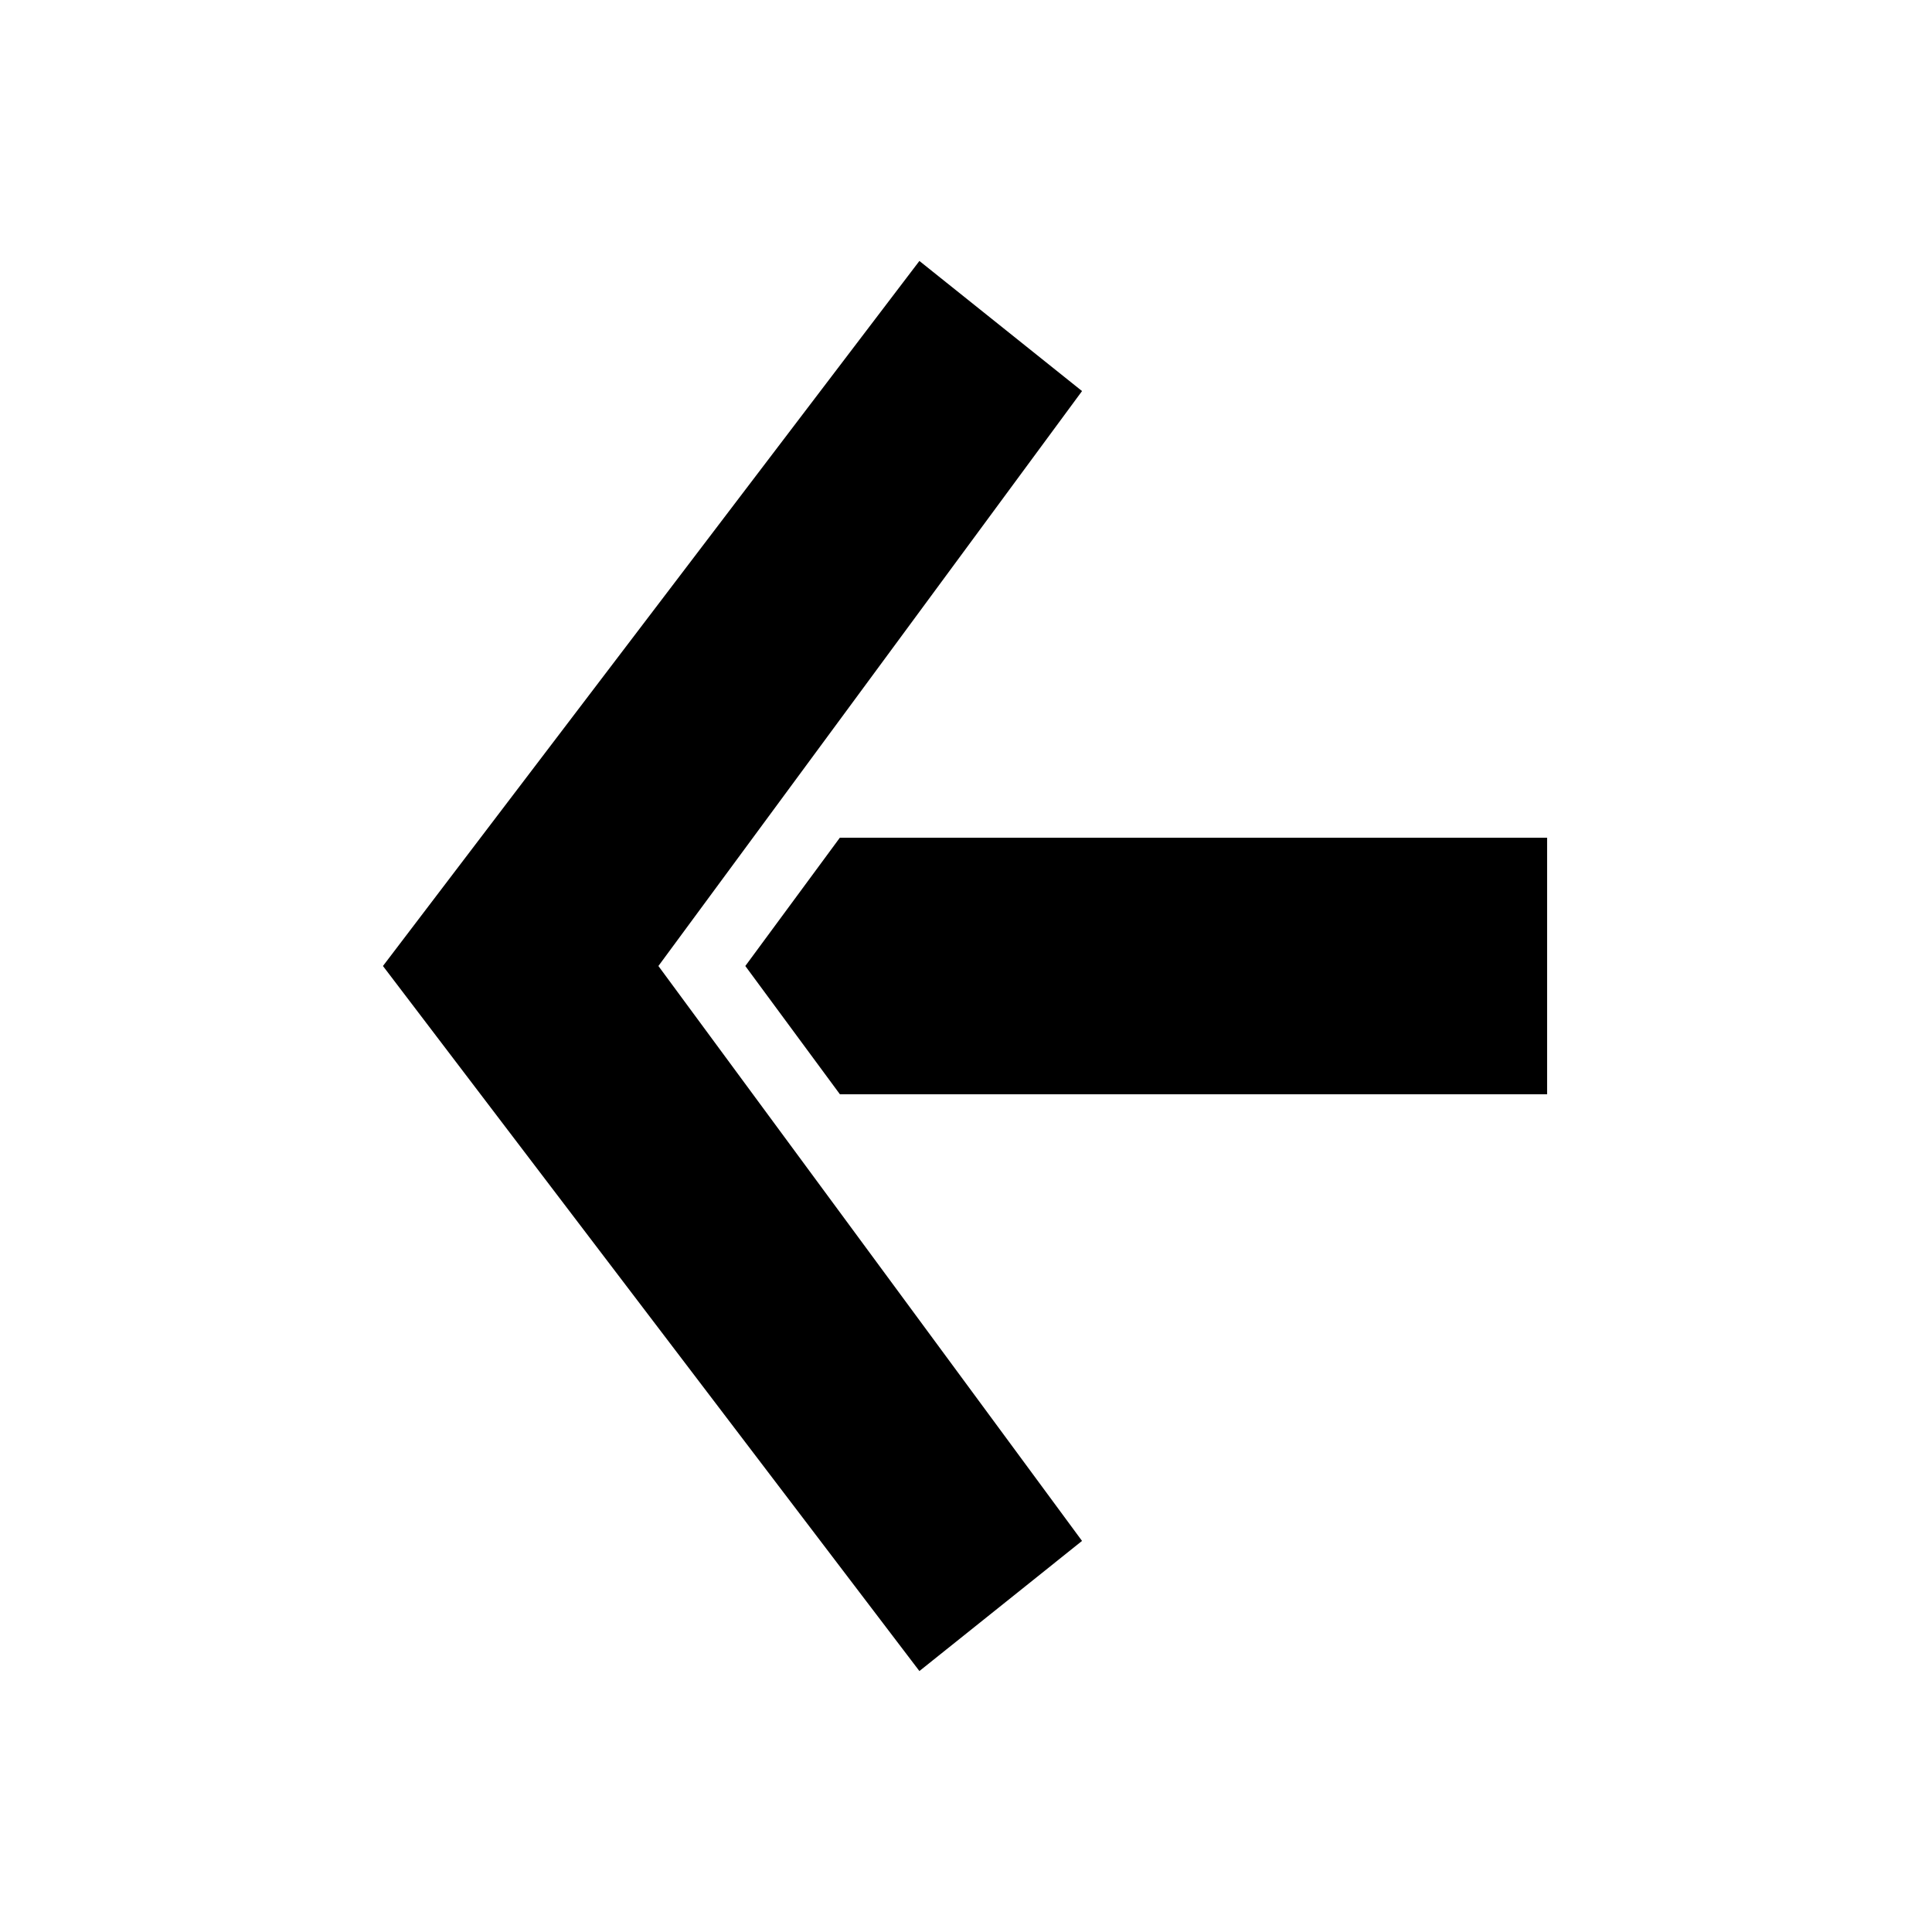
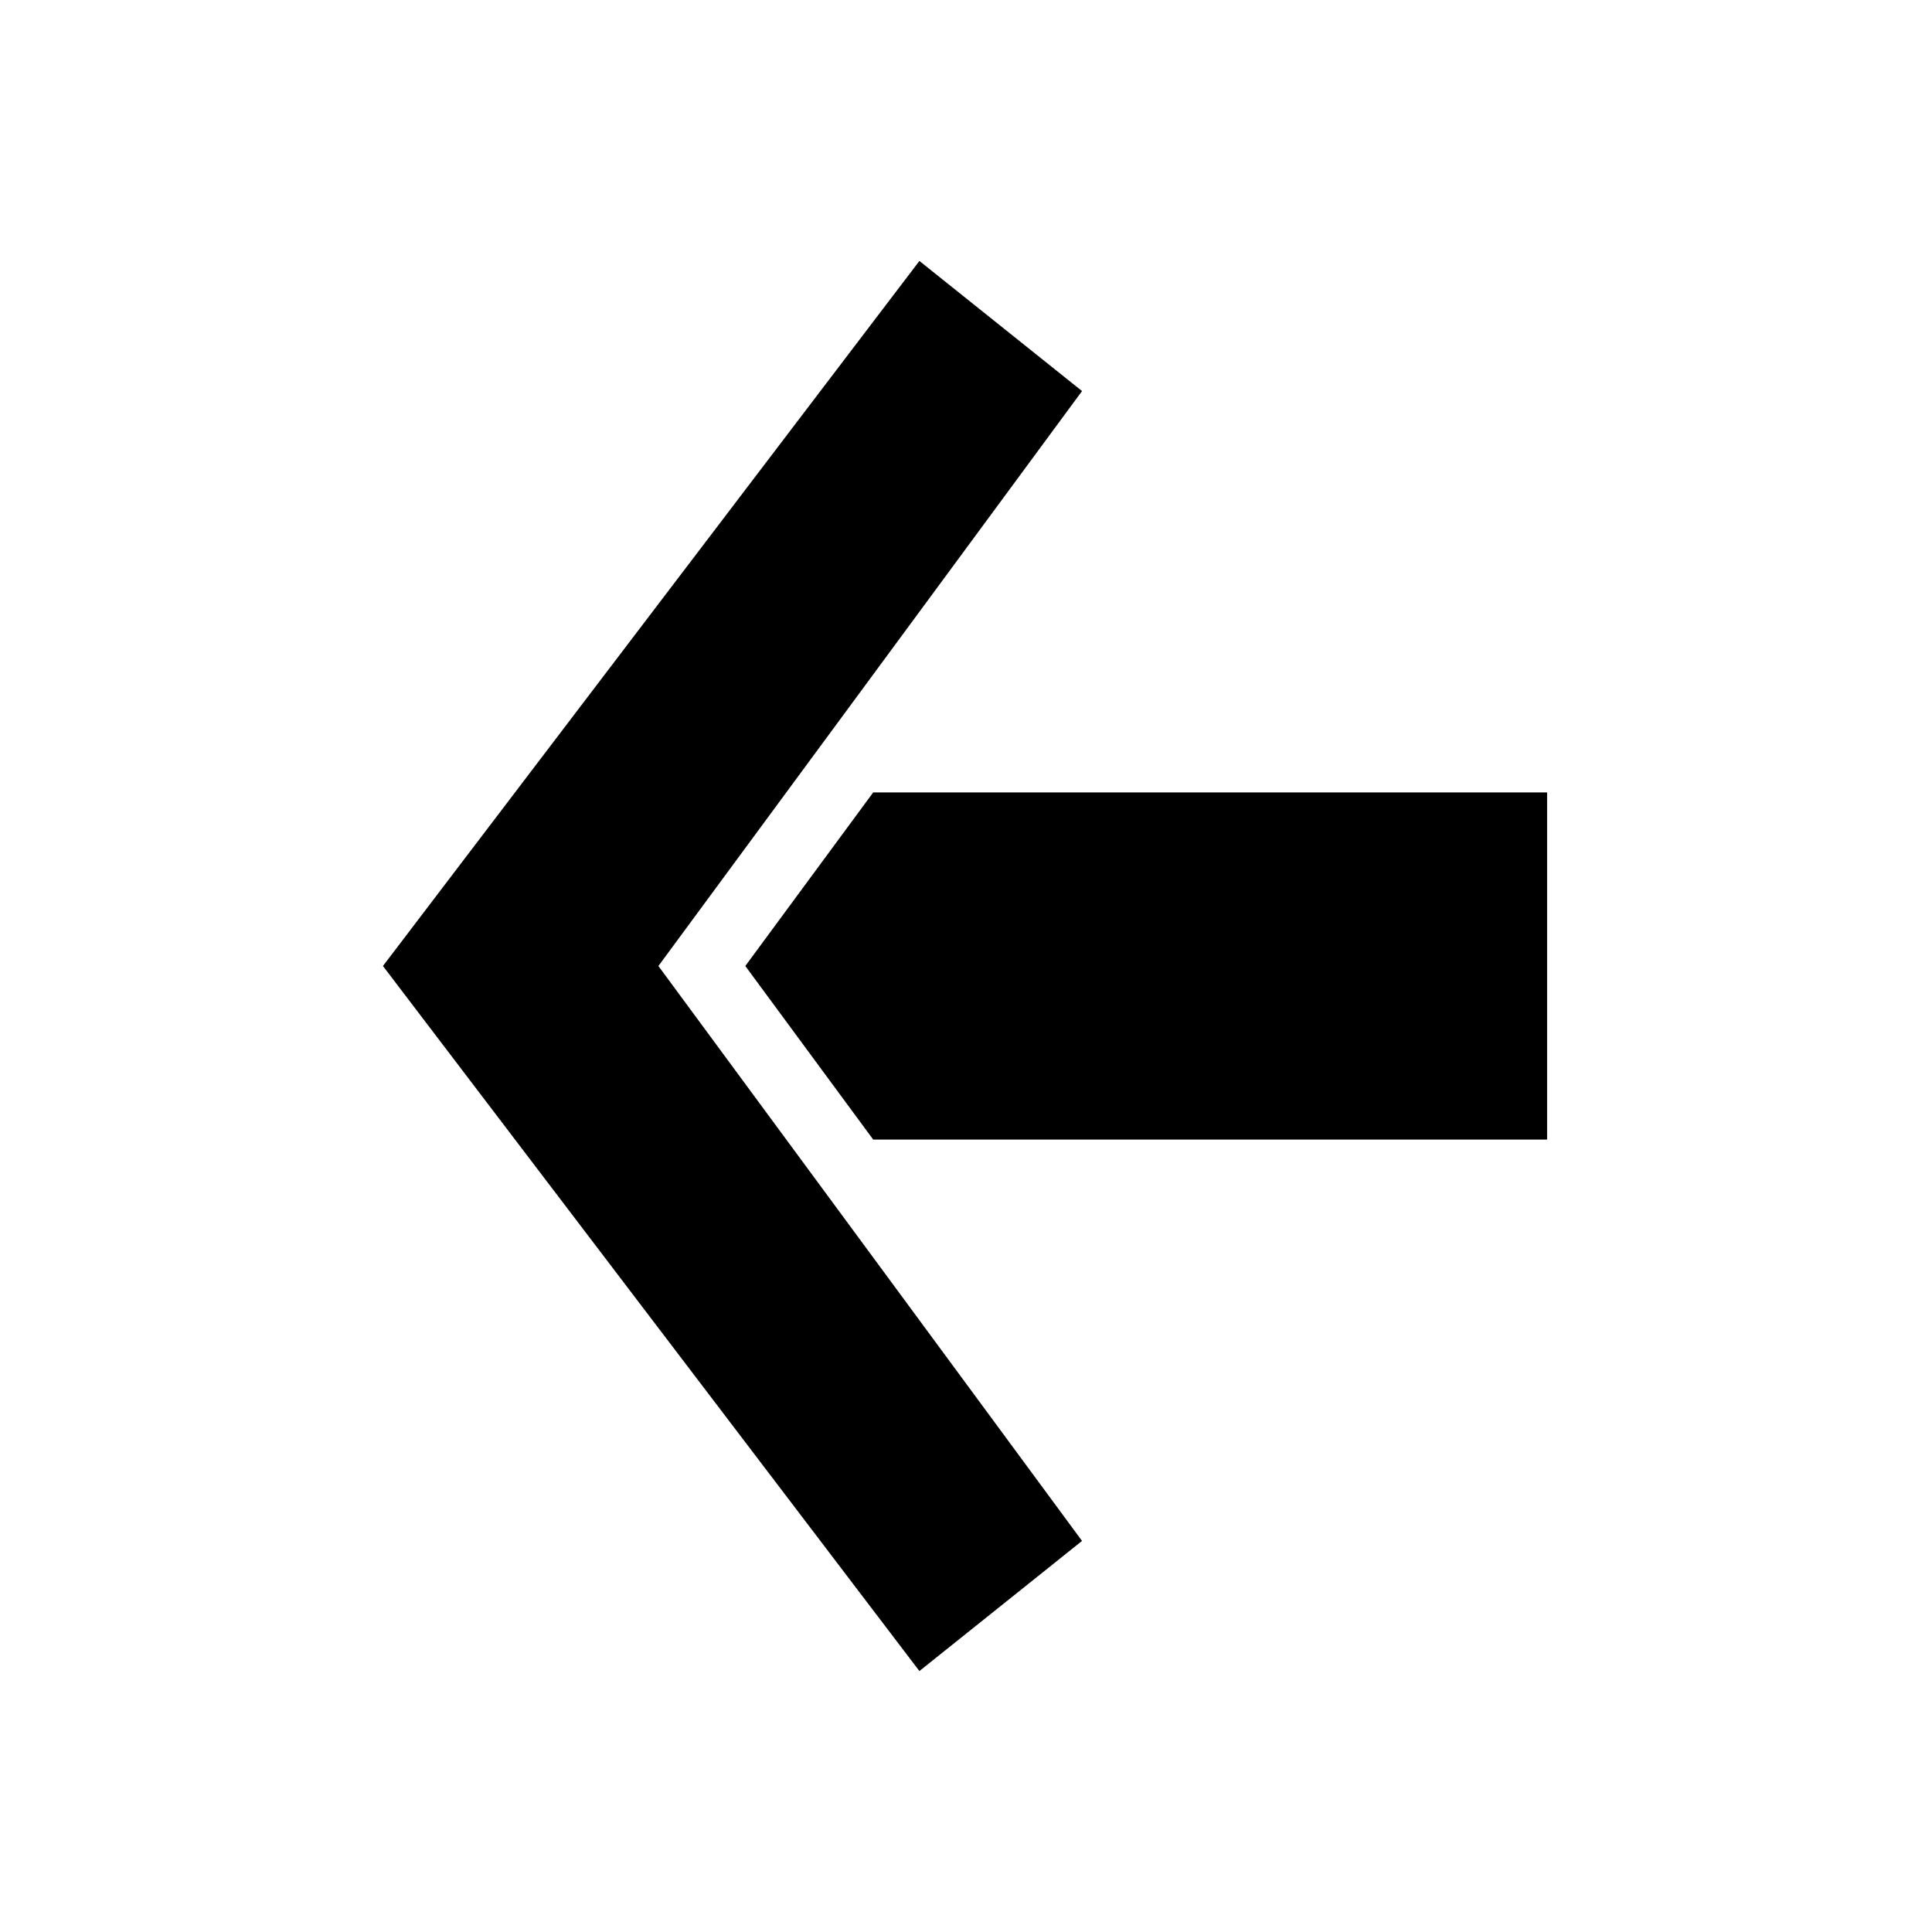
<svg xmlns="http://www.w3.org/2000/svg" id="left-arrow" width="128" height="128" viewBox="0 0 128 128">
  <defs>
    <style>
      .cls-1 {
        stroke: #000;
        stroke-width: 1px;
        fill-rule: evenodd;
      }
    </style>
  </defs>
  <path id="ArrowPoint" class="cls-1" d="M468,135l10,8-28,38,28,38-10,8-35-46Z" transform="translate(-407 -117)" />
-   <path id="ArrowStem" class="cls-1" d="M462.9,189L457,181l5.895-8H509v16H462.9Z" transform="translate(-407 -117)" />
+   <path id="ArrowStem" class="cls-1" d="M457,181l8.105-11H509v22H465.105Z" transform="translate(-407 -117)" />
</svg>
